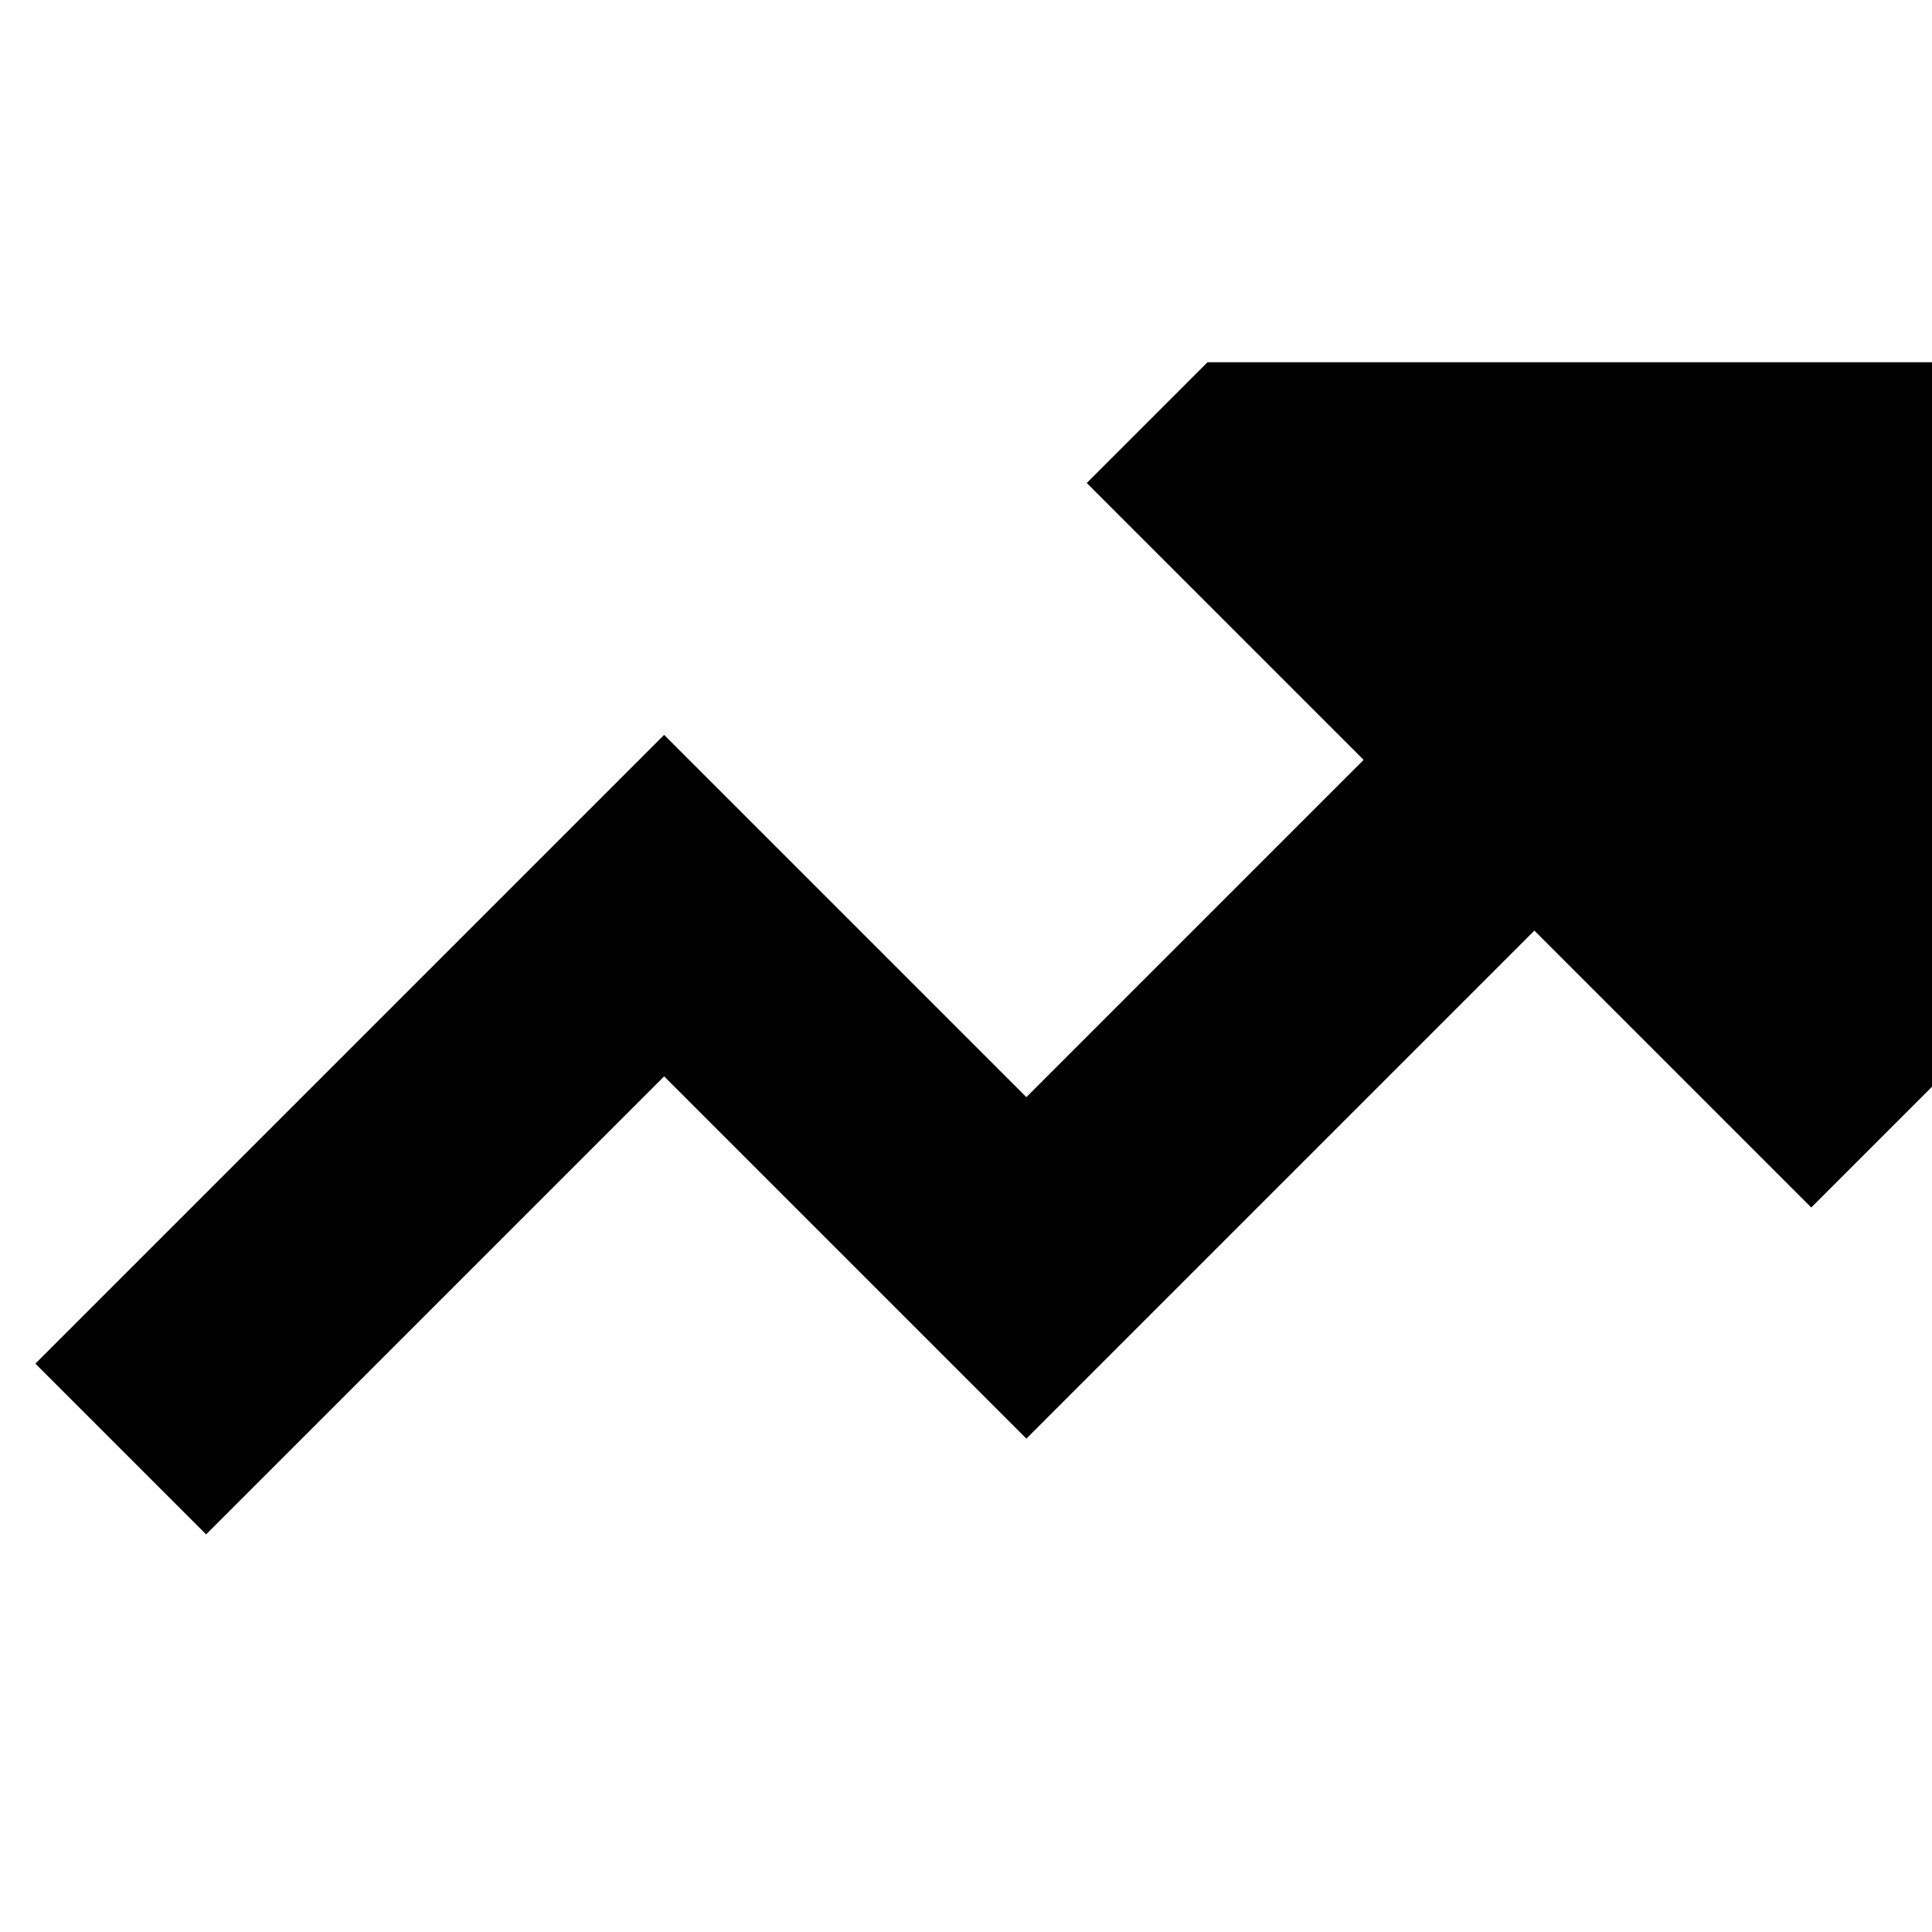
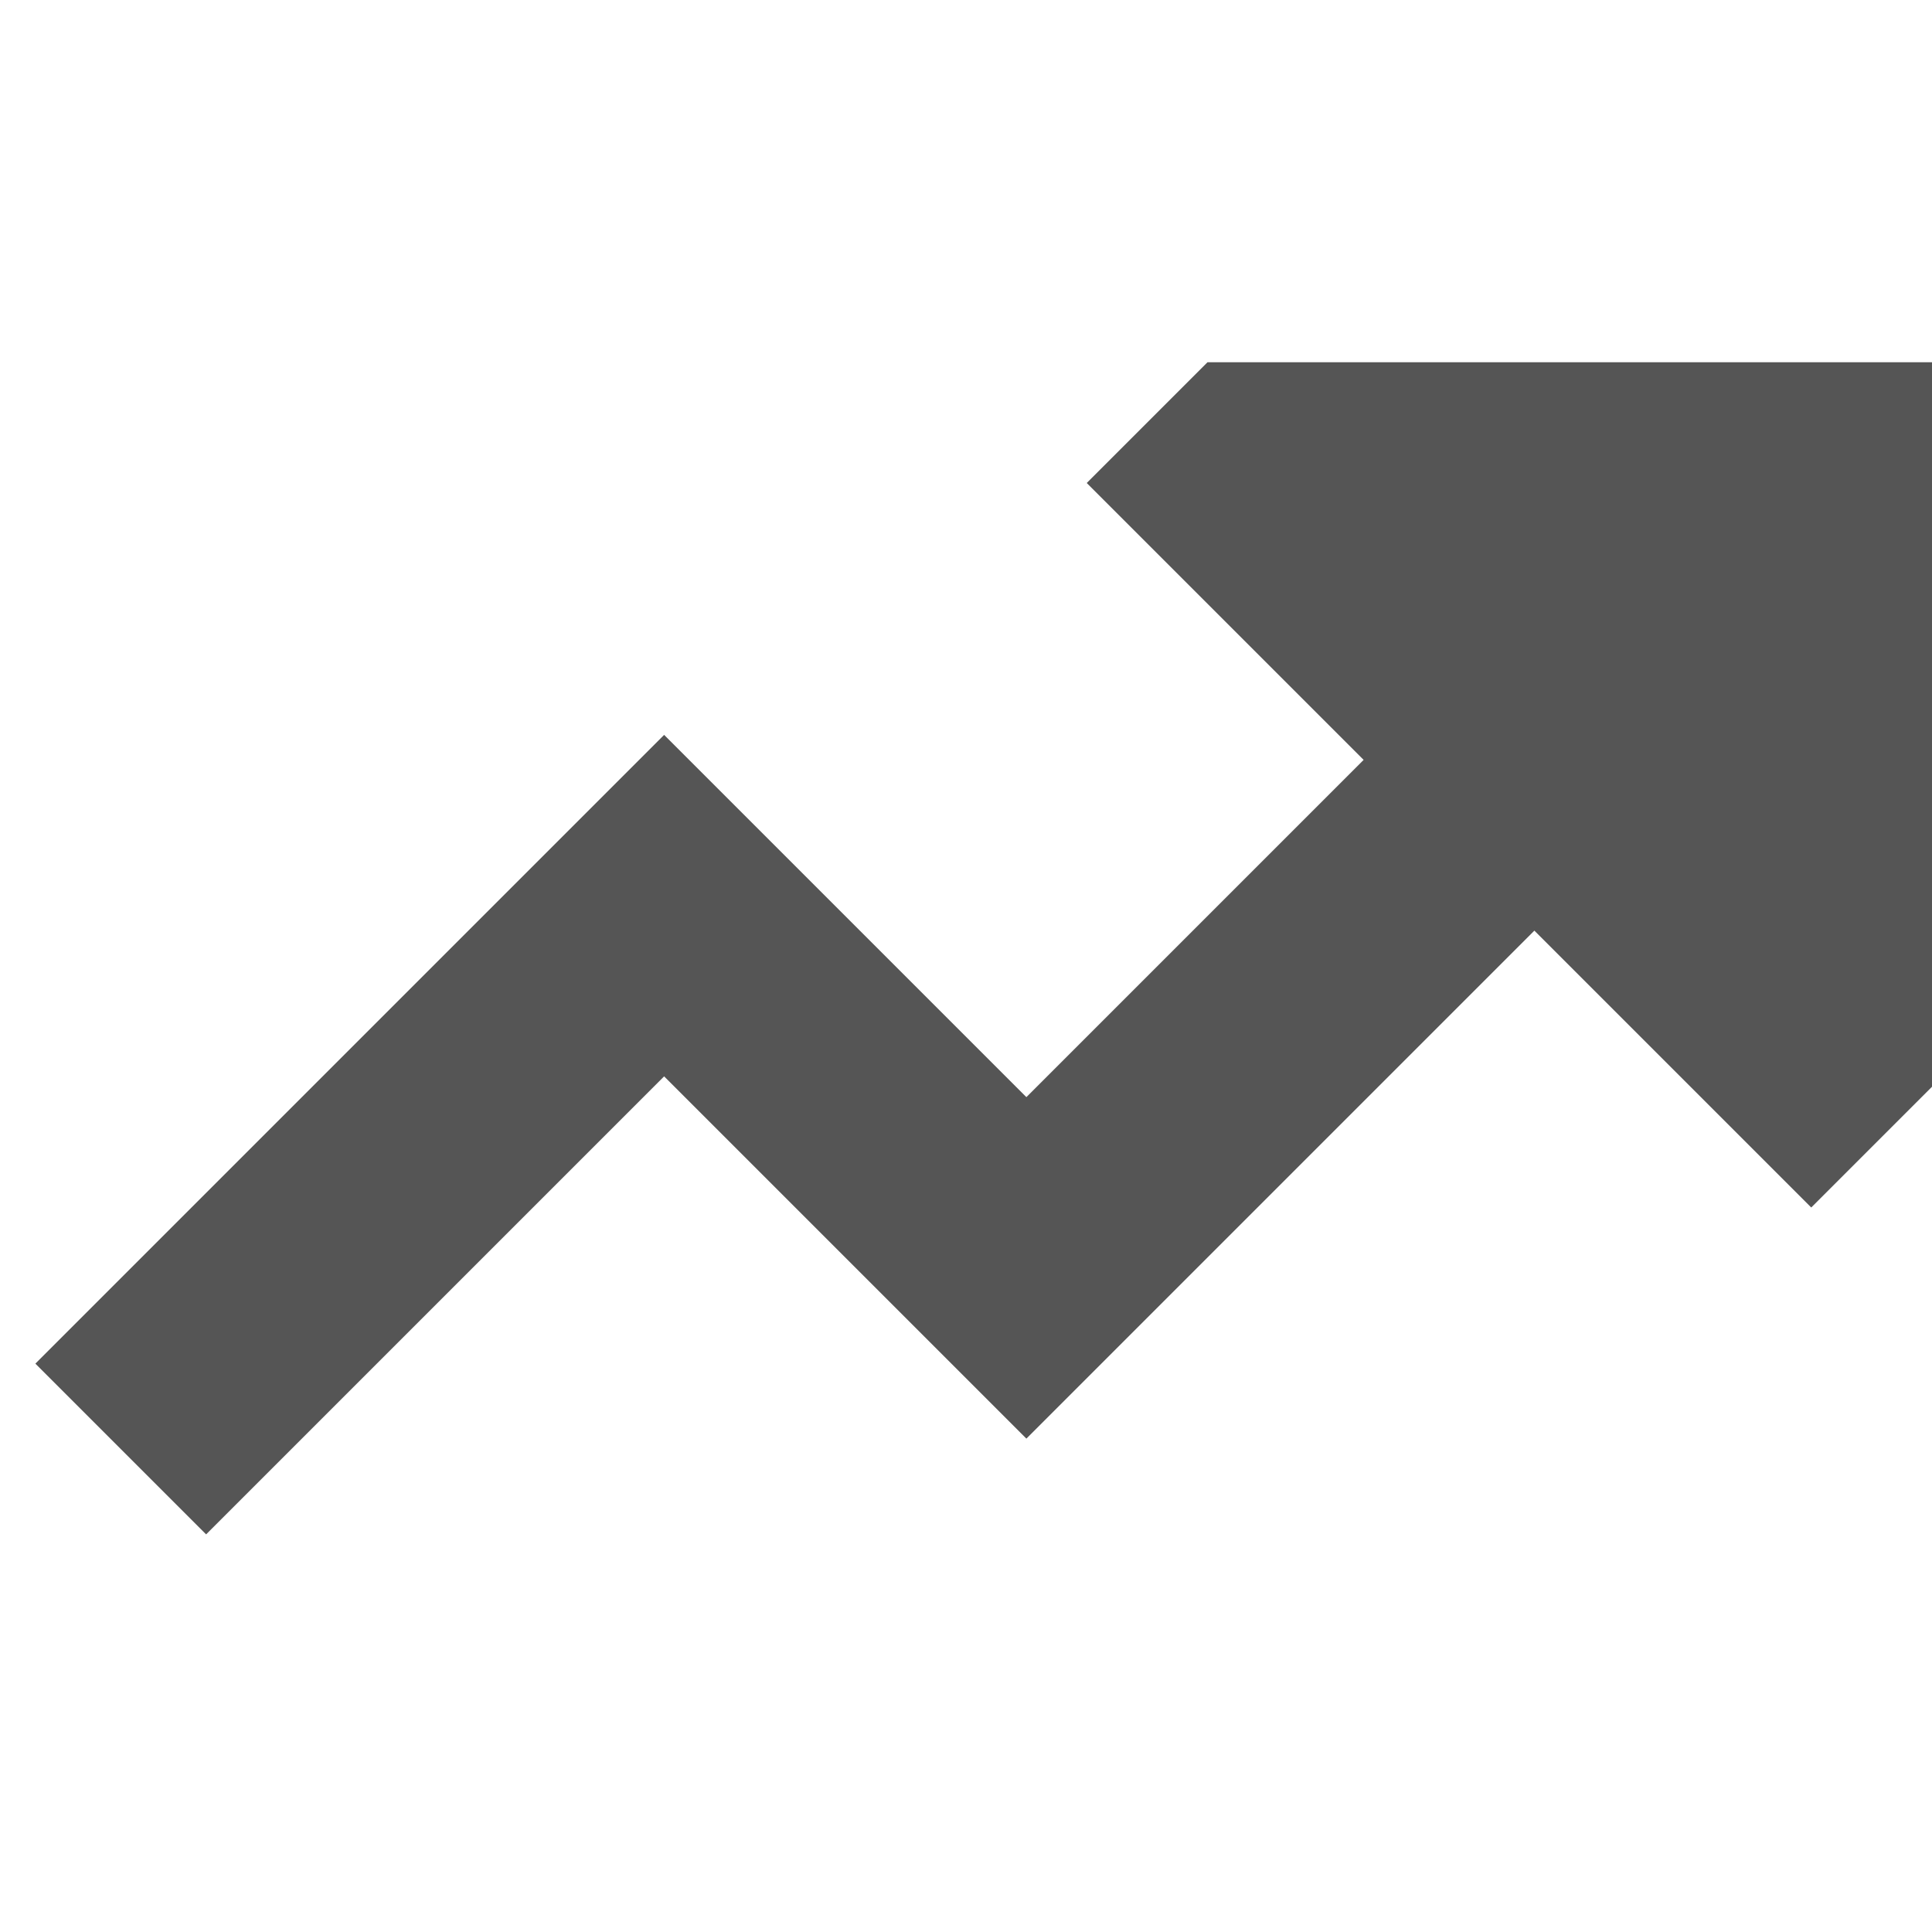
- <svg xmlns="http://www.w3.org/2000/svg" width="800px" height="800px" viewBox="0 0 16 16" fill="none">
-   <path d="M10 3L9 4L11.293 6.293L8.5 9.086L5.5 6.086L0.293 11.293L1.707 12.707L5.5 8.914L8.5 11.914L12.707 7.707L15 10L16 9L16 3H10Z" fill="#000000" />
+ <svg xmlns="http://www.w3.org/2000/svg" viewBox="0 0 16 16" fill="none">
+   <path d="M10 3L9 4L11.293 6.293L8.5 9.086L5.5 6.086L0.293 11.293L1.707 12.707L5.5 8.914L8.5 11.914L12.707 7.707L15 10L16 9L16 3H10Z" fill="#555555" />
</svg>
